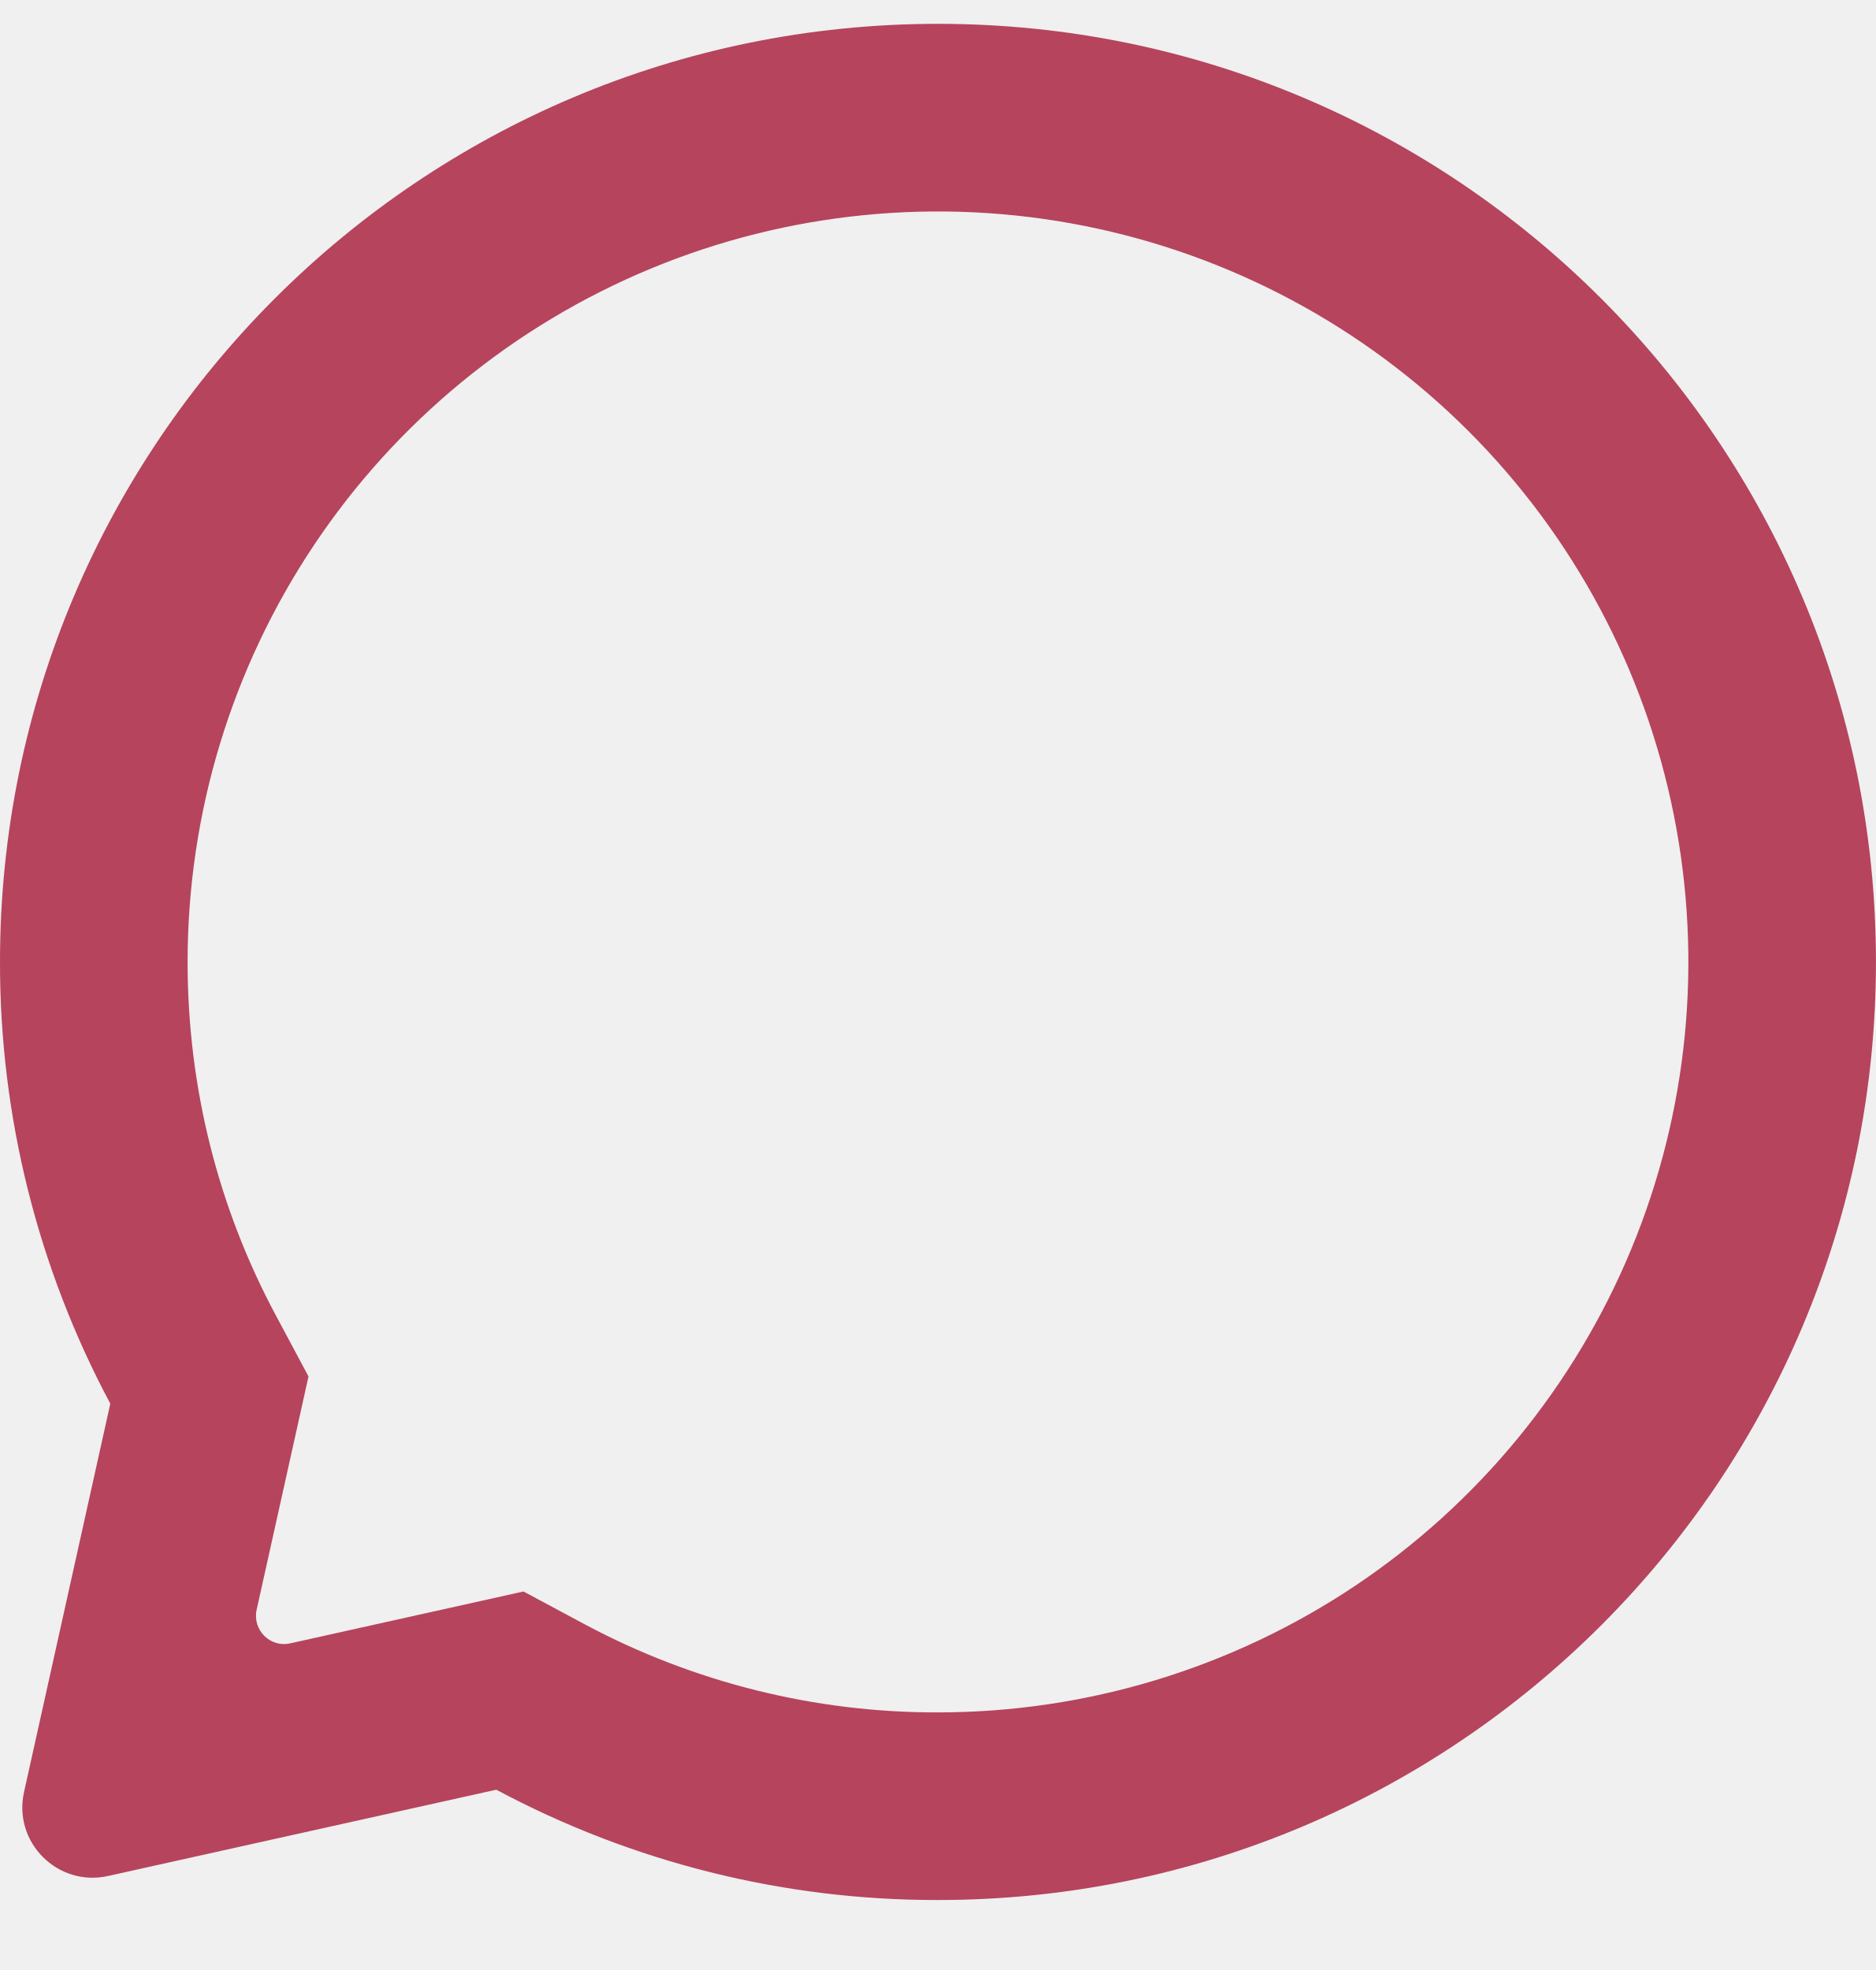
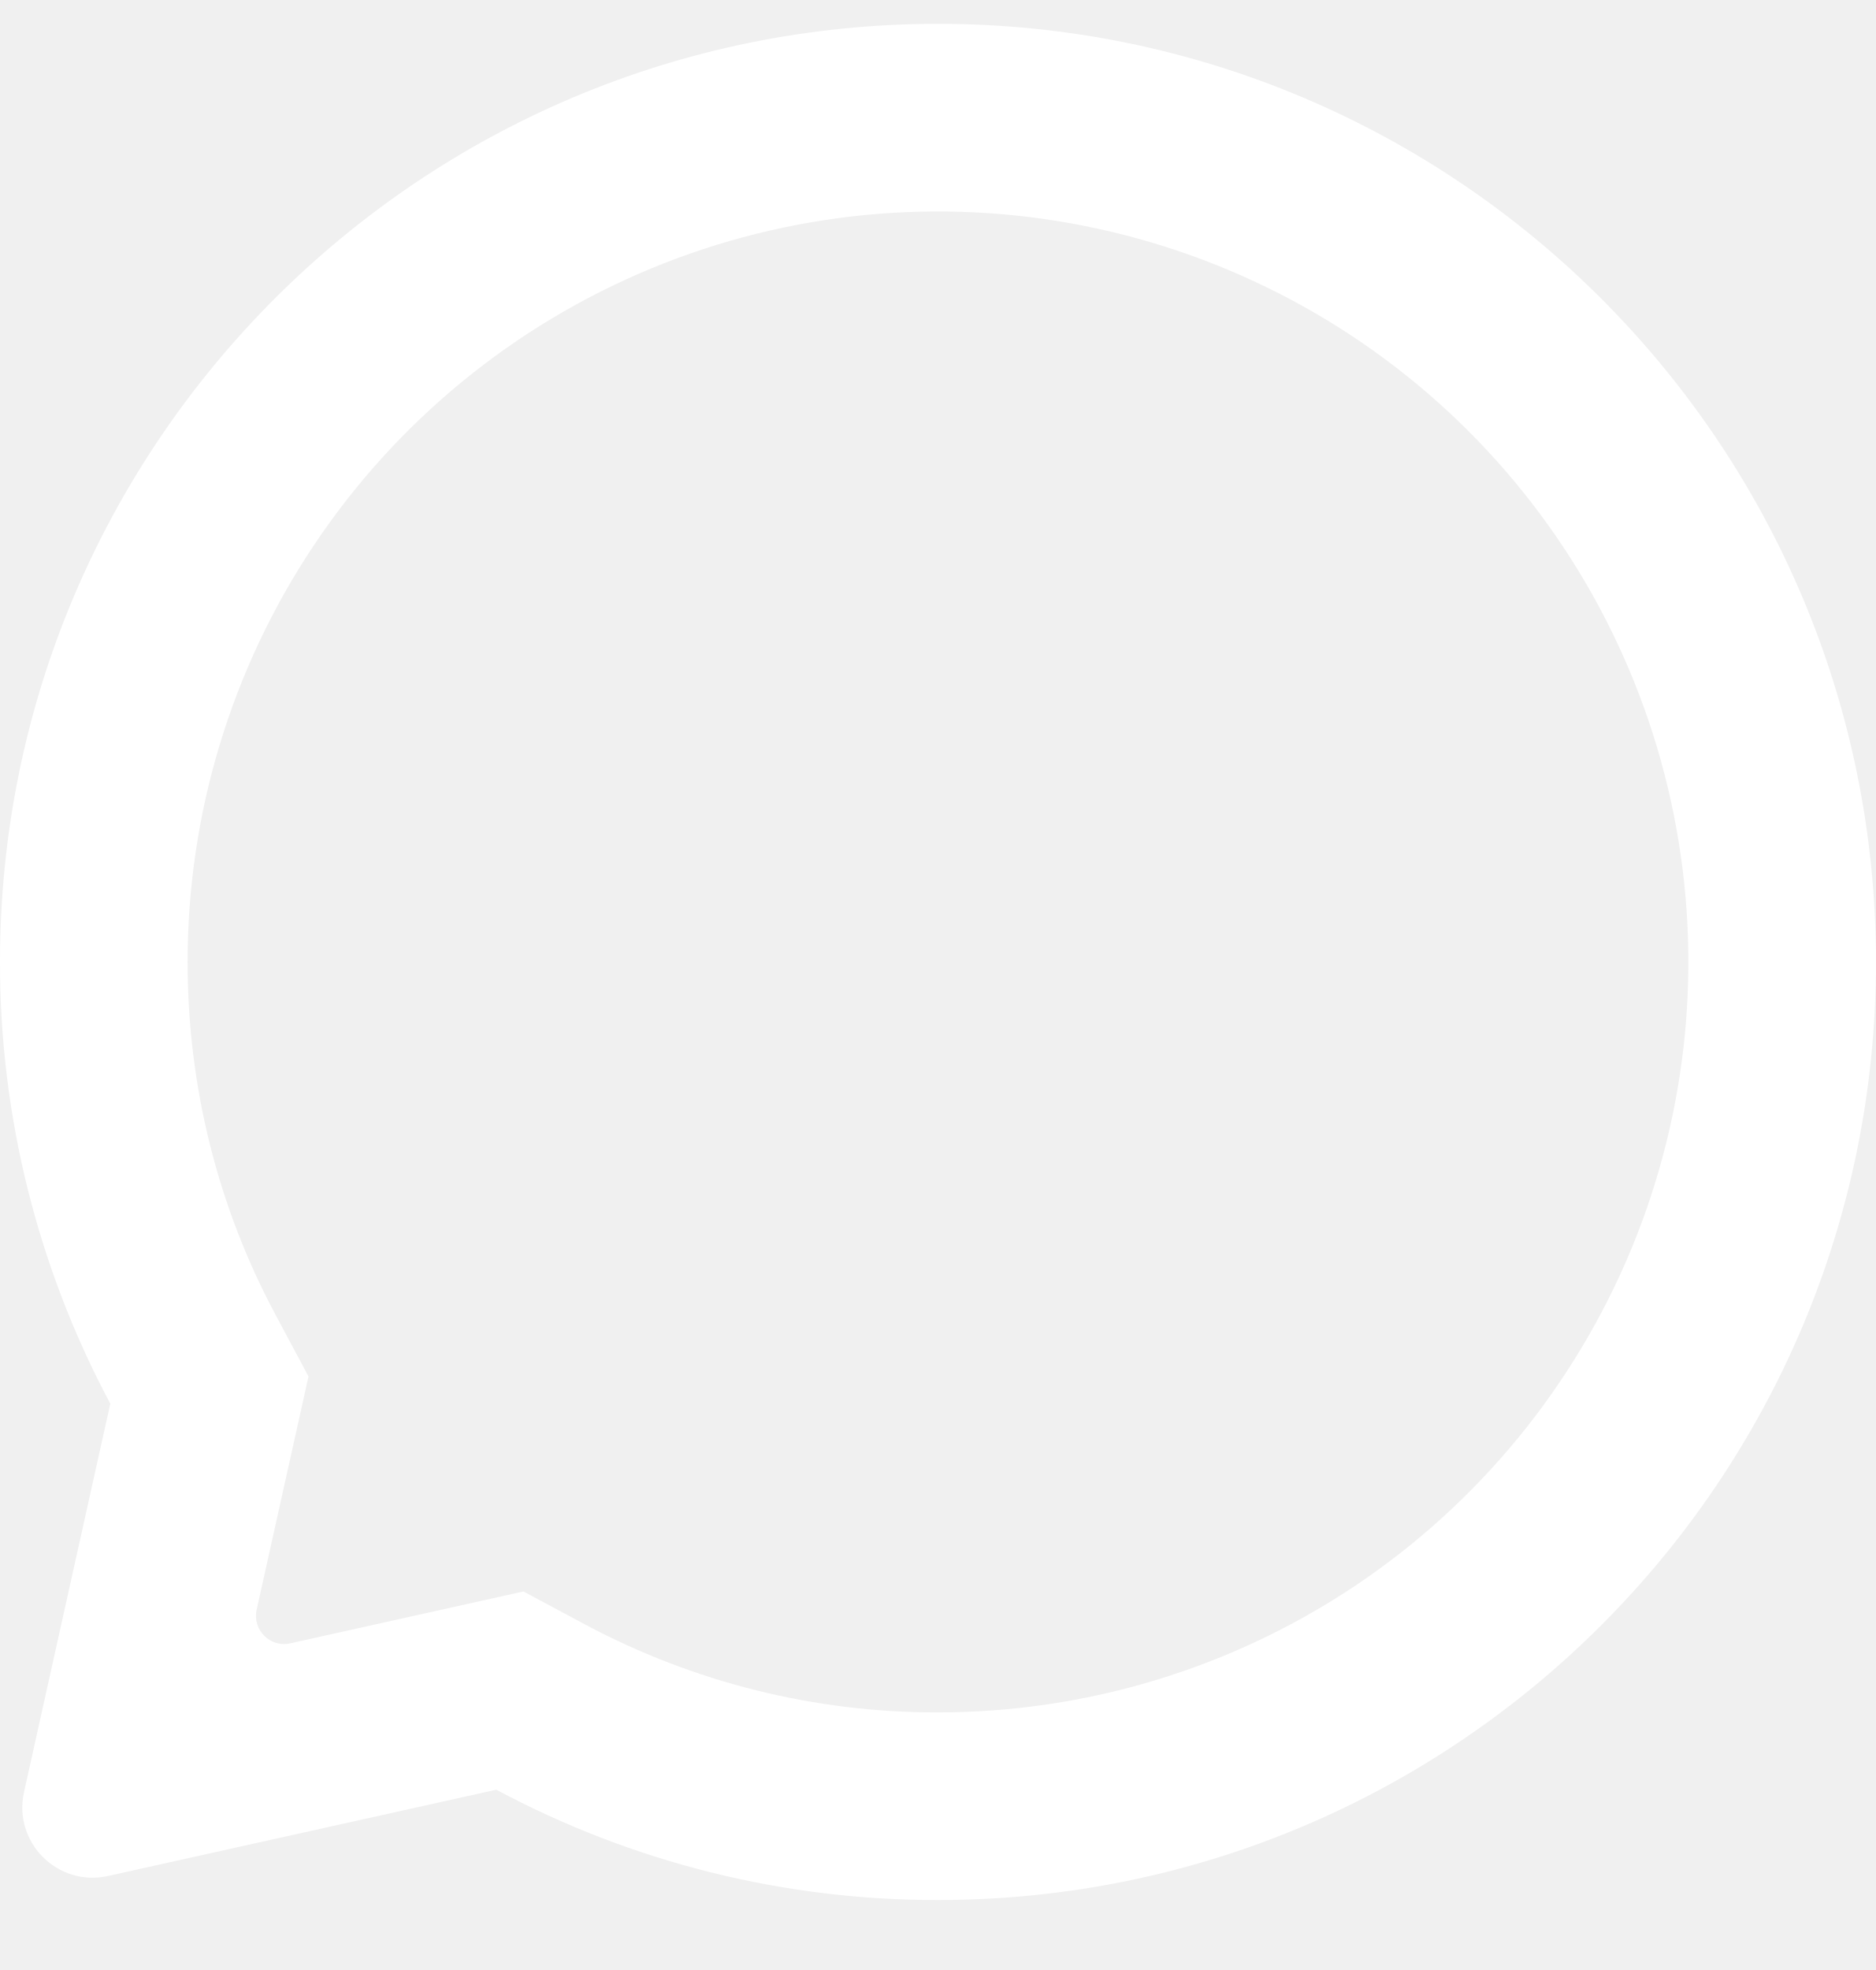
<svg xmlns="http://www.w3.org/2000/svg" width="20" height="21" viewBox="0 0 20 21" fill="none">
-   <path d="M5.291 19.078L1.151 19.998C0.615 20.117 0.137 19.639 0.256 19.104L1.176 14.963C0.402 13.514 -0.002 11.897 1.12865e-05 10.254C1.12865e-05 4.731 4.477 0.254 10 0.254C15.523 0.254 20 4.731 20 10.254C20 15.777 15.523 20.254 10 20.254C8.357 20.257 6.74 19.853 5.291 19.078ZM5.581 16.965L6.234 17.315C7.393 17.934 8.686 18.257 10 18.254C11.582 18.254 13.129 17.785 14.445 16.906C15.76 16.027 16.785 14.777 17.391 13.316C17.997 11.854 18.155 10.245 17.846 8.693C17.538 7.142 16.776 5.716 15.657 4.597C14.538 3.478 13.113 2.717 11.561 2.408C10.009 2.099 8.4 2.258 6.939 2.863C5.477 3.469 4.227 4.494 3.348 5.81C2.469 7.125 2 8.672 2 10.254C2 11.588 2.325 12.872 2.94 14.02L3.289 14.673L2.736 17.16C2.689 17.374 2.88 17.566 3.094 17.518L5.581 16.965Z" fill="#B6445D" />
+   <path d="M5.291 19.078L1.151 19.998C0.615 20.117 0.137 19.639 0.256 19.104L1.176 14.963C0.402 13.514 -0.002 11.897 1.12865e-05 10.254C1.12865e-05 4.731 4.477 0.254 10 0.254C15.523 0.254 20 4.731 20 10.254C20 15.777 15.523 20.254 10 20.254C8.357 20.257 6.74 19.853 5.291 19.078ZM5.581 16.965L6.234 17.315C7.393 17.934 8.686 18.257 10 18.254C11.582 18.254 13.129 17.785 14.445 16.906C15.76 16.027 16.785 14.777 17.391 13.316C17.997 11.854 18.155 10.245 17.846 8.693C17.538 7.142 16.776 5.716 15.657 4.597C14.538 3.478 13.113 2.717 11.561 2.408C10.009 2.099 8.4 2.258 6.939 2.863C5.477 3.469 4.227 4.494 3.348 5.81C2.469 7.125 2 8.672 2 10.254C2 11.588 2.325 12.872 2.94 14.02L3.289 14.673L2.736 17.16C2.689 17.374 2.88 17.566 3.094 17.518L5.581 16.965Z" fill="white" />
</svg>
